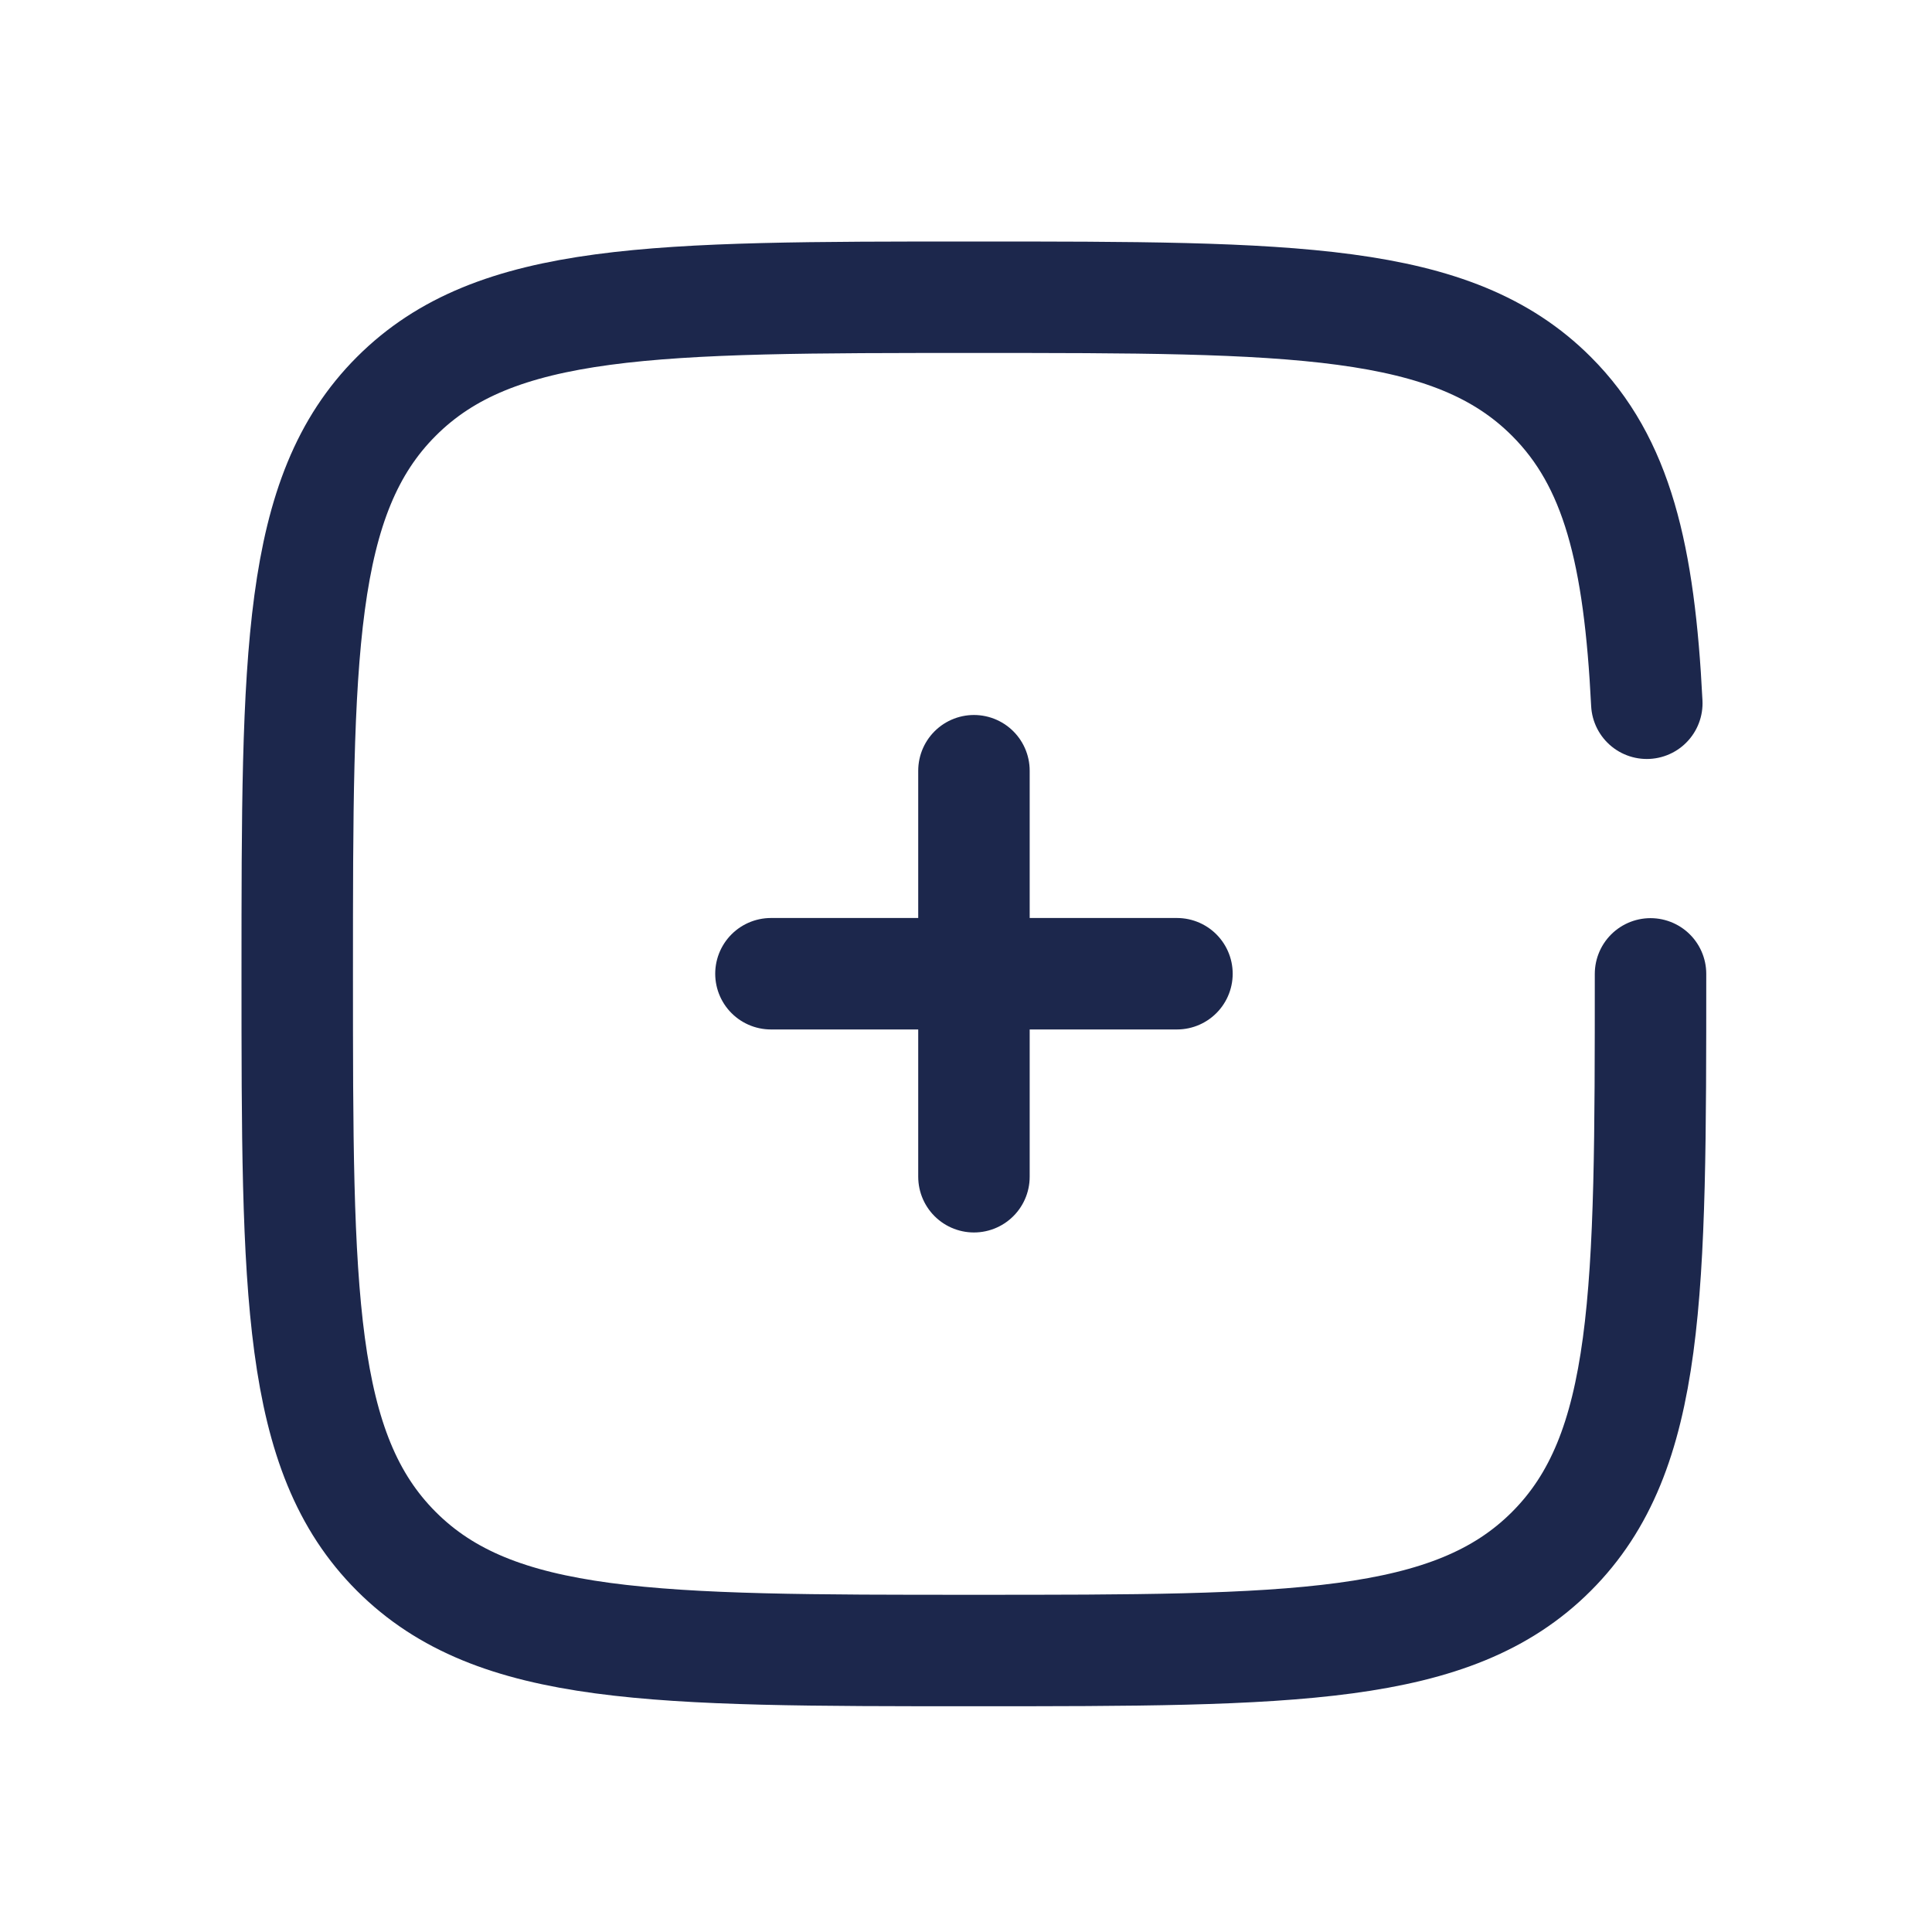
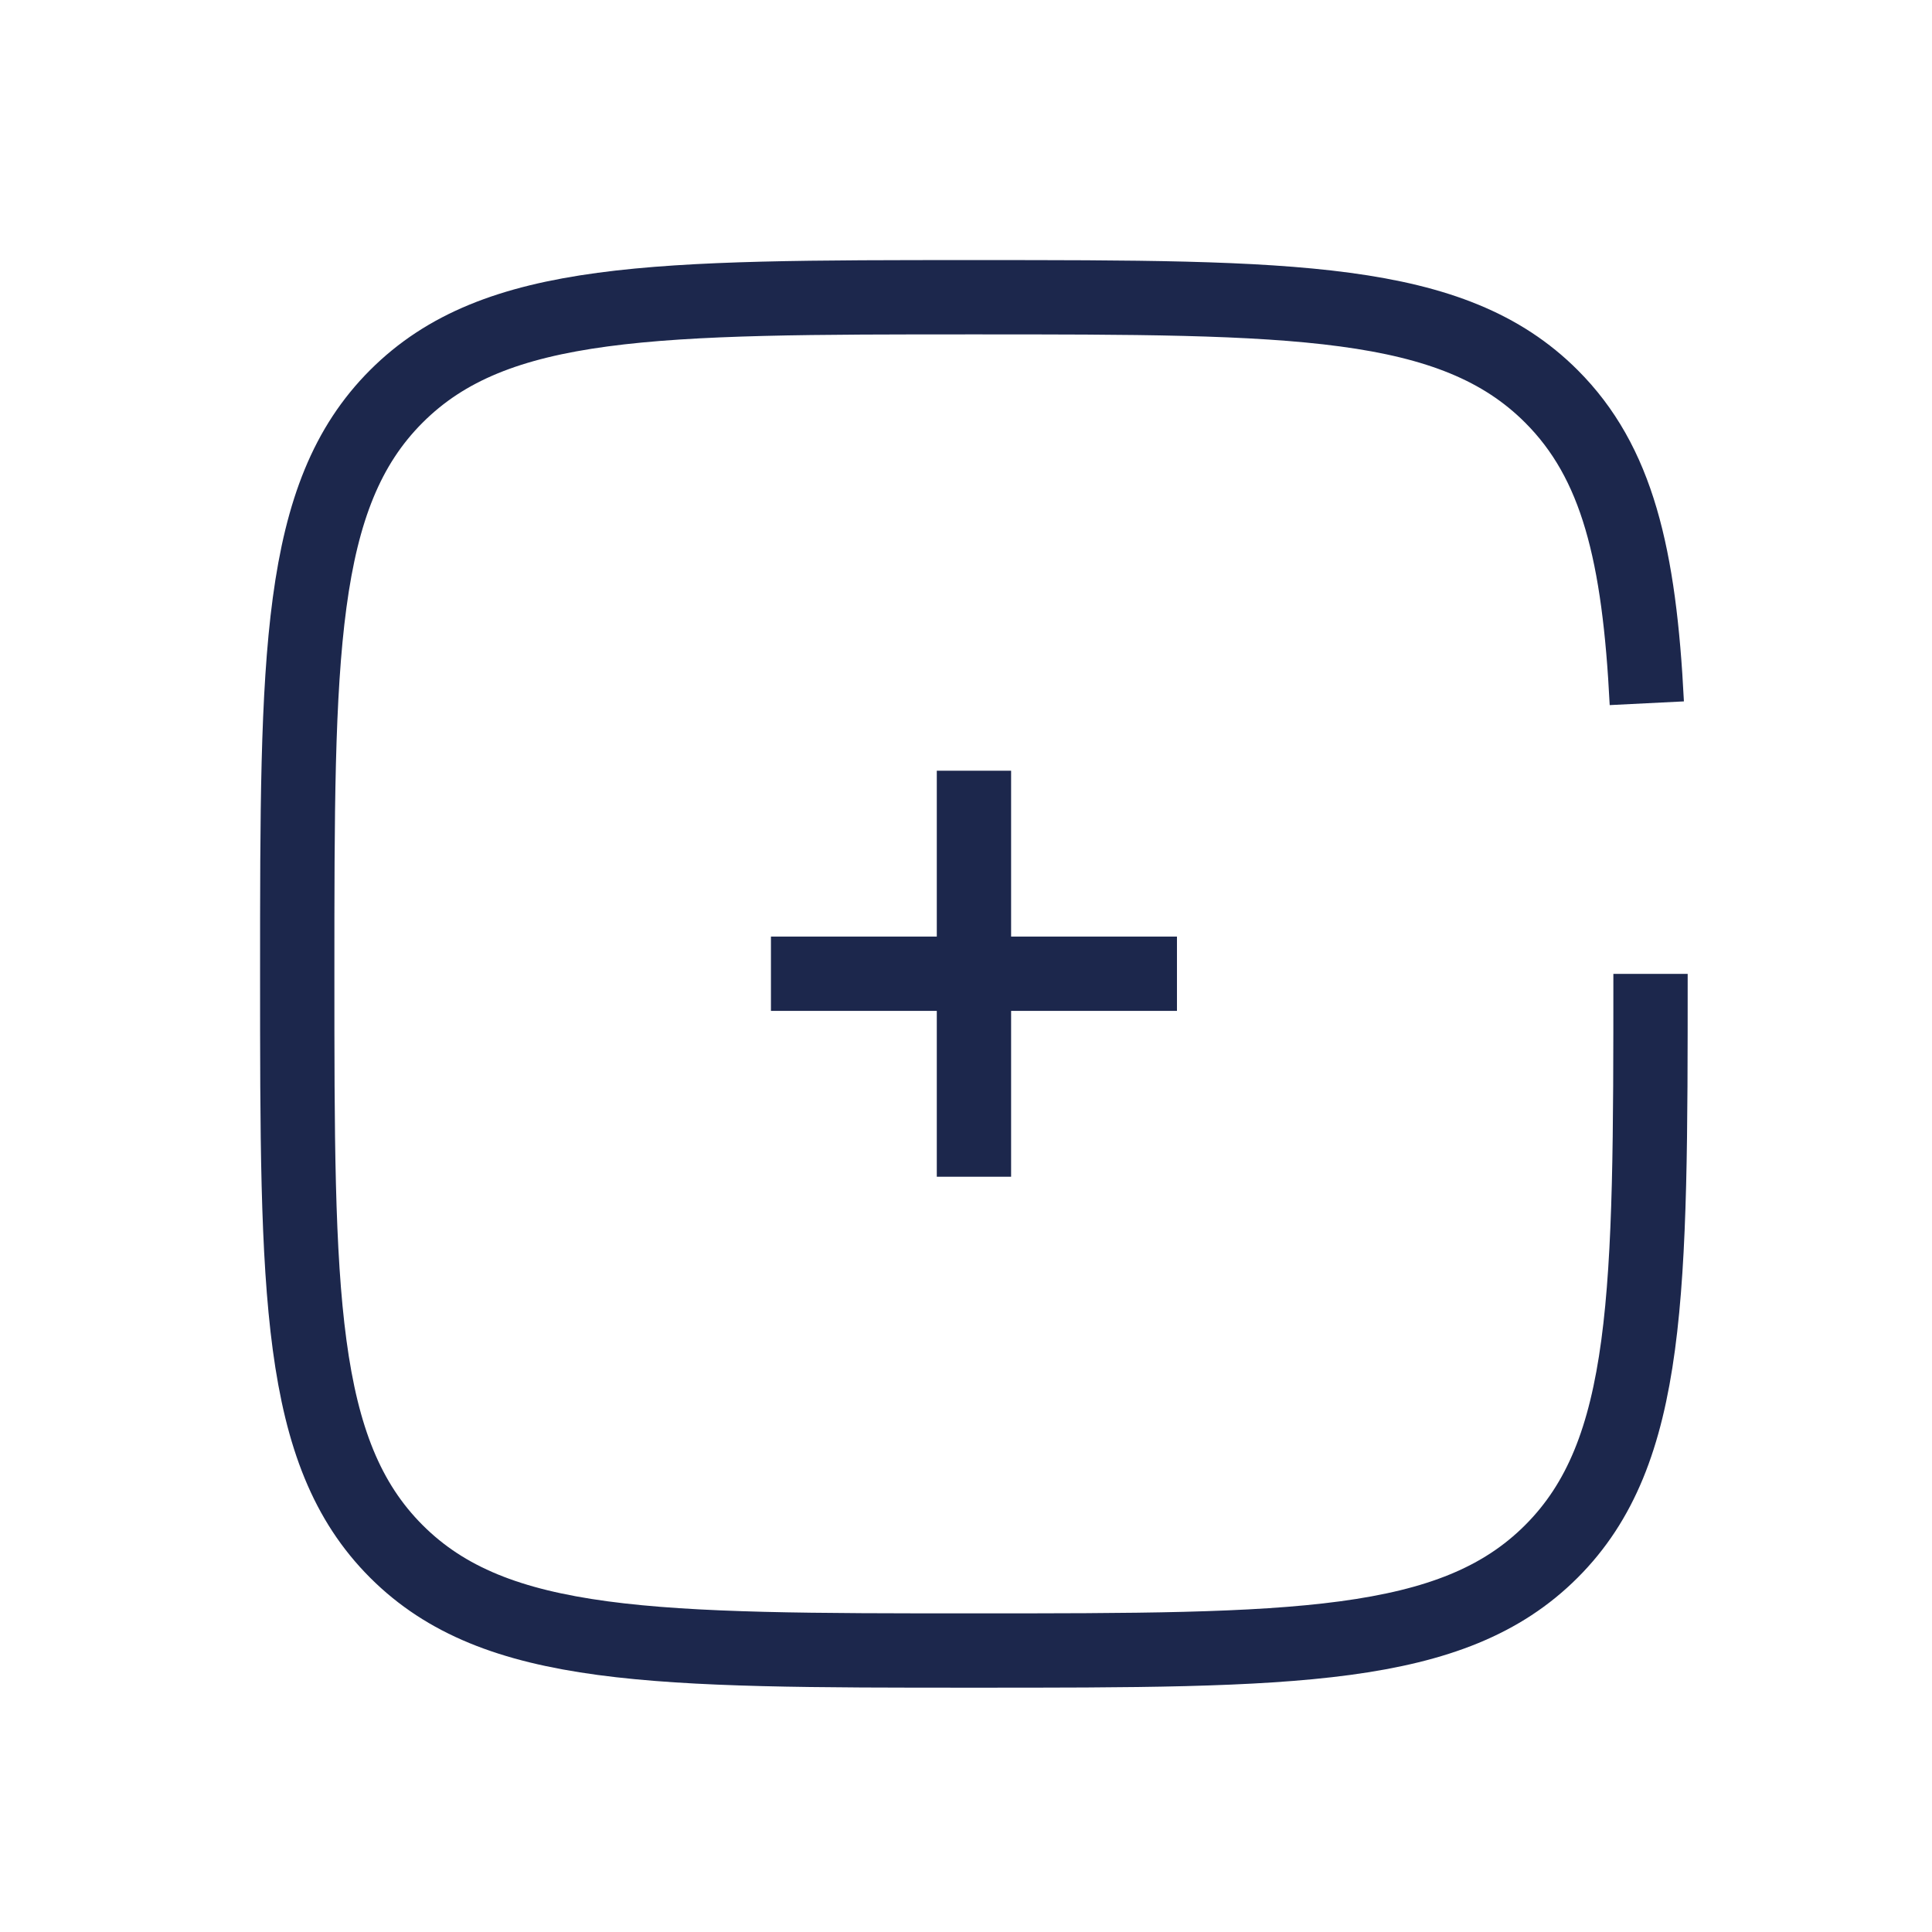
<svg xmlns="http://www.w3.org/2000/svg" width="26" height="26" viewBox="0 0 26 26" fill="none">
-   <path d="M15.839 13.104H13.107M13.107 13.104H10.375M13.107 13.104V10.372M13.107 13.104V15.836" stroke="#1C274C" stroke-width="1.5" stroke-linecap="round" />
-   <path d="M22.212 13.106C22.212 17.398 22.212 19.545 20.878 20.878C19.545 22.212 17.398 22.212 13.106 22.212C8.813 22.212 6.667 22.212 5.334 20.878C4 19.545 4 17.398 4 13.106C4 8.813 4 6.667 5.334 5.334C6.667 4 8.813 4 13.106 4C17.398 4 19.545 4 20.878 5.334C21.765 6.22 22.062 7.466 22.162 9.464" stroke="#1C274C" stroke-width="1.5" stroke-linecap="round" />
+   <path d="M15.839 13.104H13.107M13.107 13.104H10.375M13.107 13.104V10.372M13.107 13.104V15.836" stroke="#1C274C" strokeWidth="1.5" strokeLinecap="round" />
+   <path d="M22.212 13.106C22.212 17.398 22.212 19.545 20.878 20.878C19.545 22.212 17.398 22.212 13.106 22.212C8.813 22.212 6.667 22.212 5.334 20.878C4 19.545 4 17.398 4 13.106C4 8.813 4 6.667 5.334 5.334C6.667 4 8.813 4 13.106 4C17.398 4 19.545 4 20.878 5.334C21.765 6.22 22.062 7.466 22.162 9.464" stroke="#1C274C" strokeWidth="1.5" strokeLinecap="round" />
</svg>
